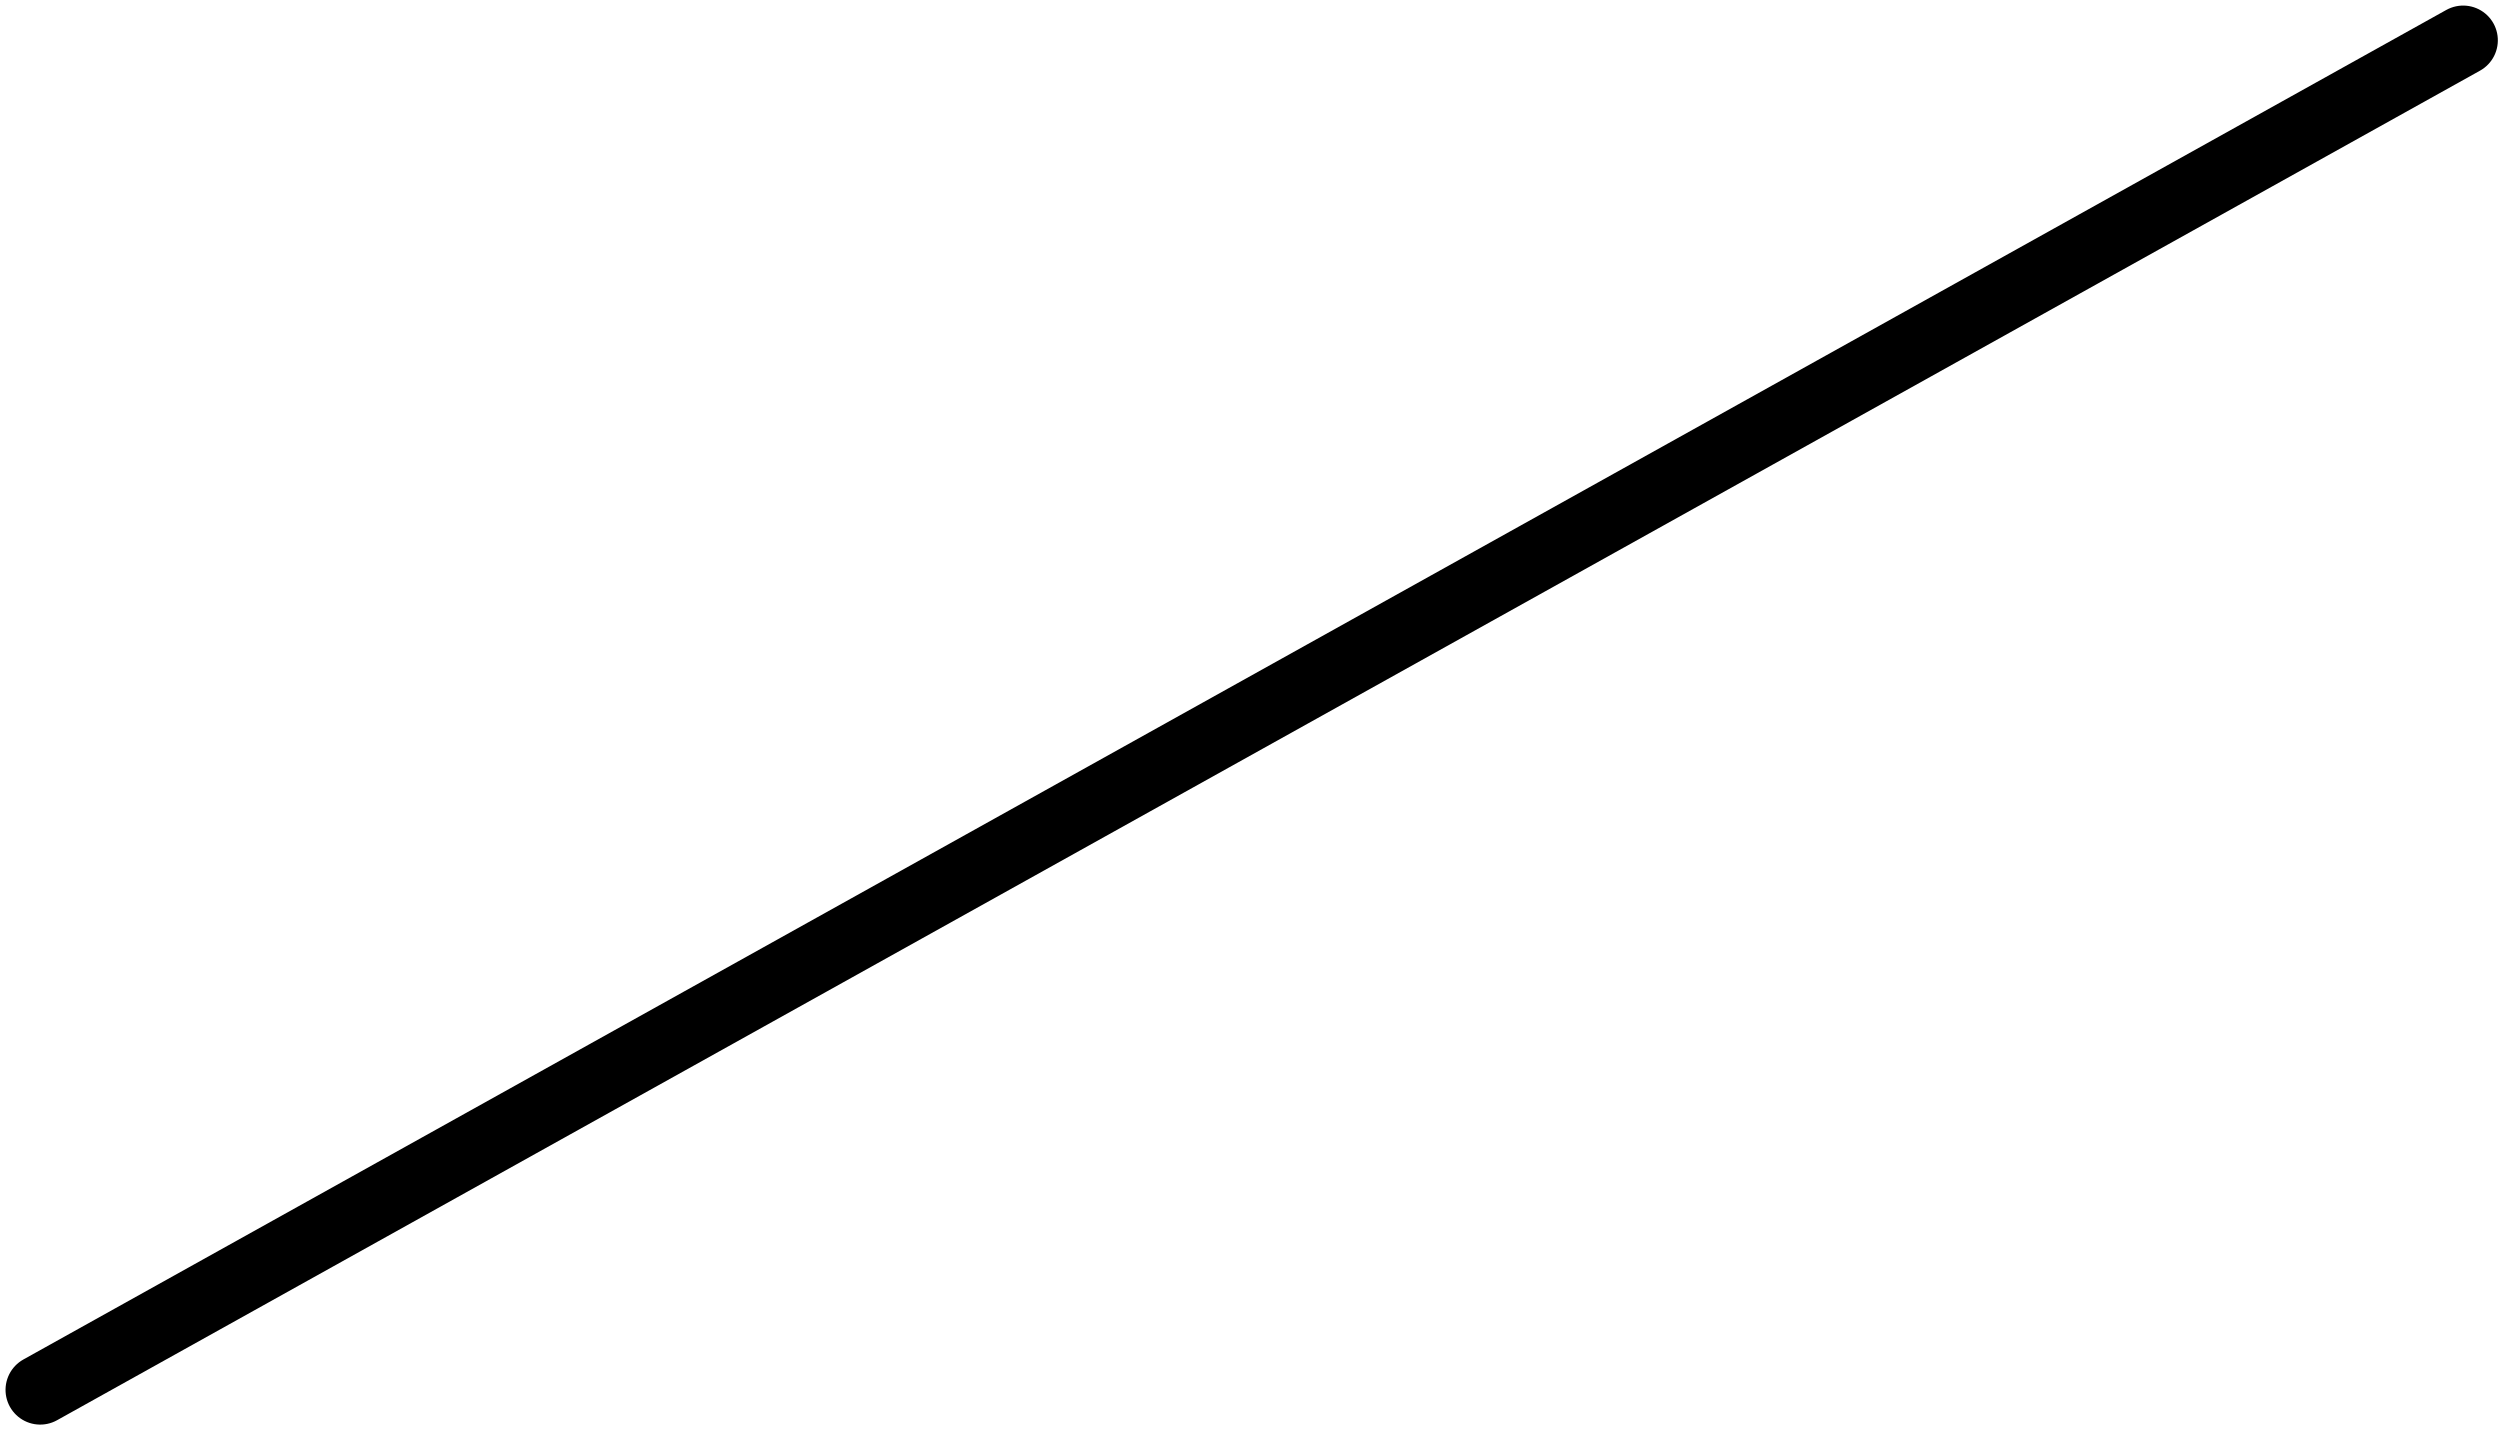
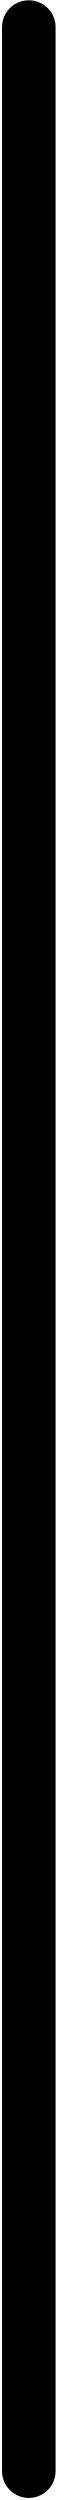
- <svg xmlns="http://www.w3.org/2000/svg" width="360" height="206" viewBox="0 0 360 206" fill="none">
-   <line x1="5" y1="-5" x2="404.37" y2="-5" transform="matrix(-0.873625 0.4866 -0.485072 -0.874474 356.635 -1)" stroke="black" stroke-width="10" stroke-linecap="round" />
+ <svg xmlns="http://www.w3.org/2000/svg" width="11" height="467" viewBox="0 0 11 467" fill="none">
+   <line x1="5.381" y1="5.055" x2="5.381" y2="461.616" stroke="black" stroke-width="10" stroke-linecap="round" />
</svg>
